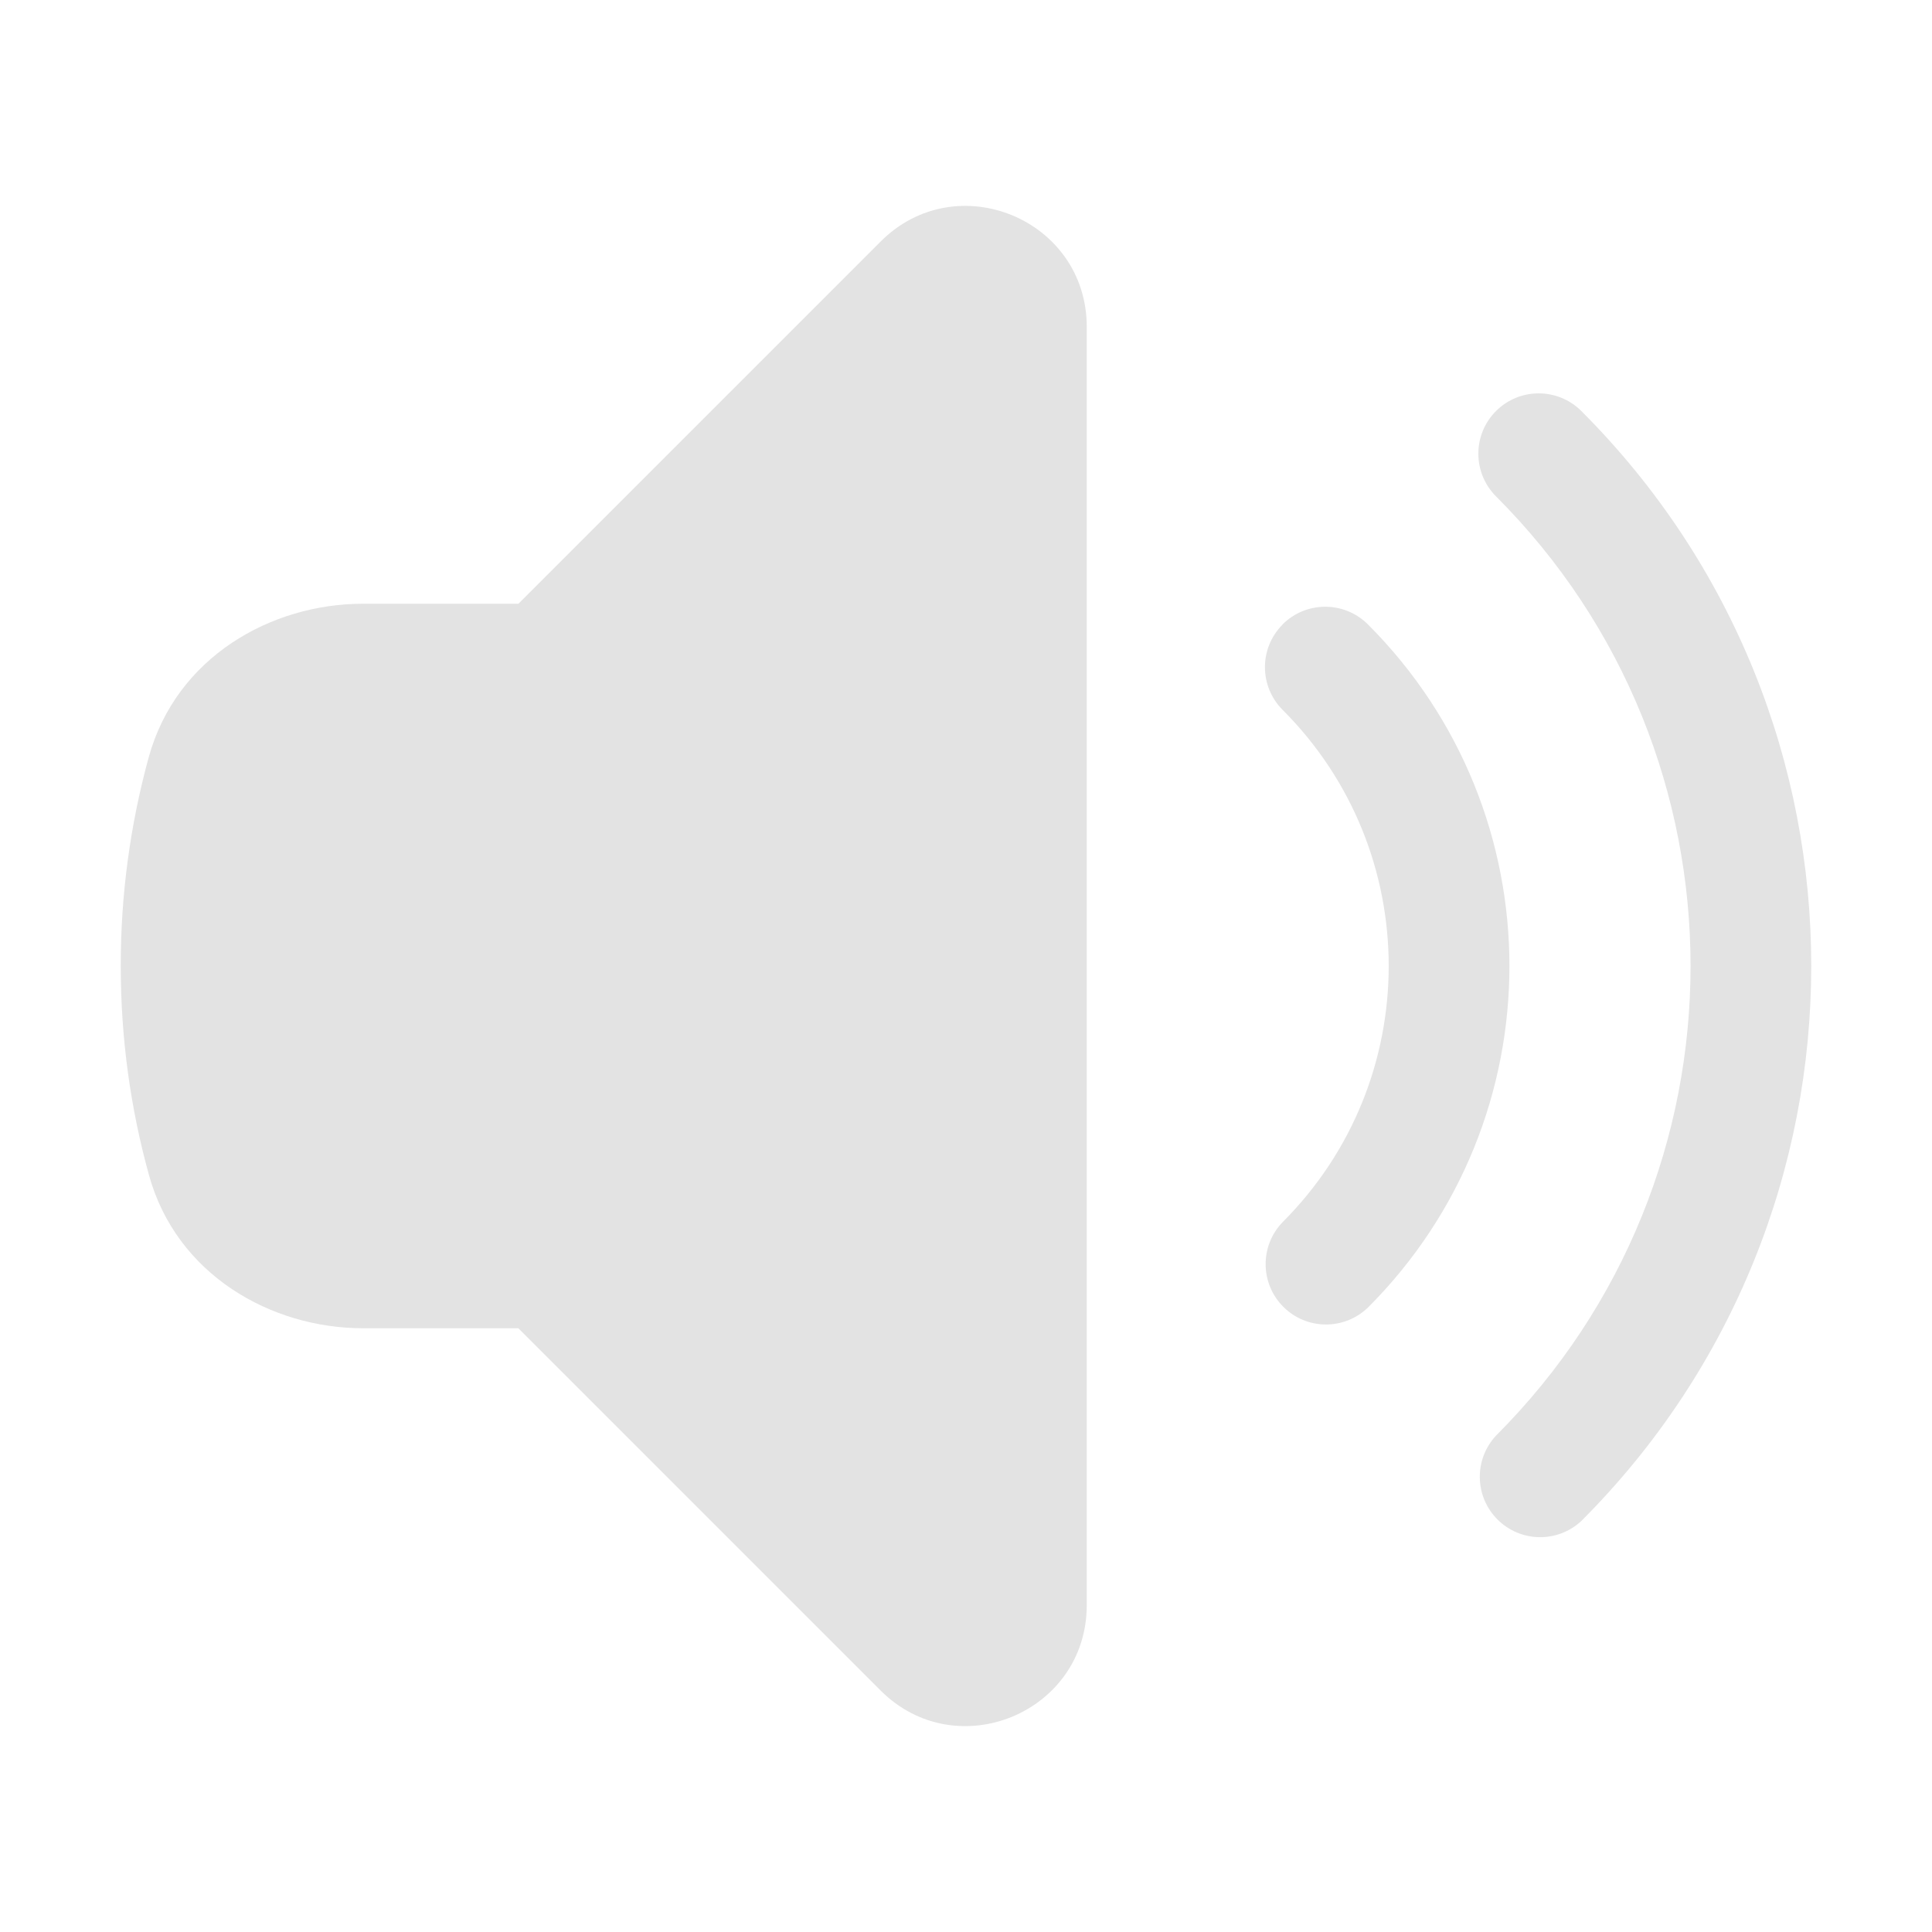
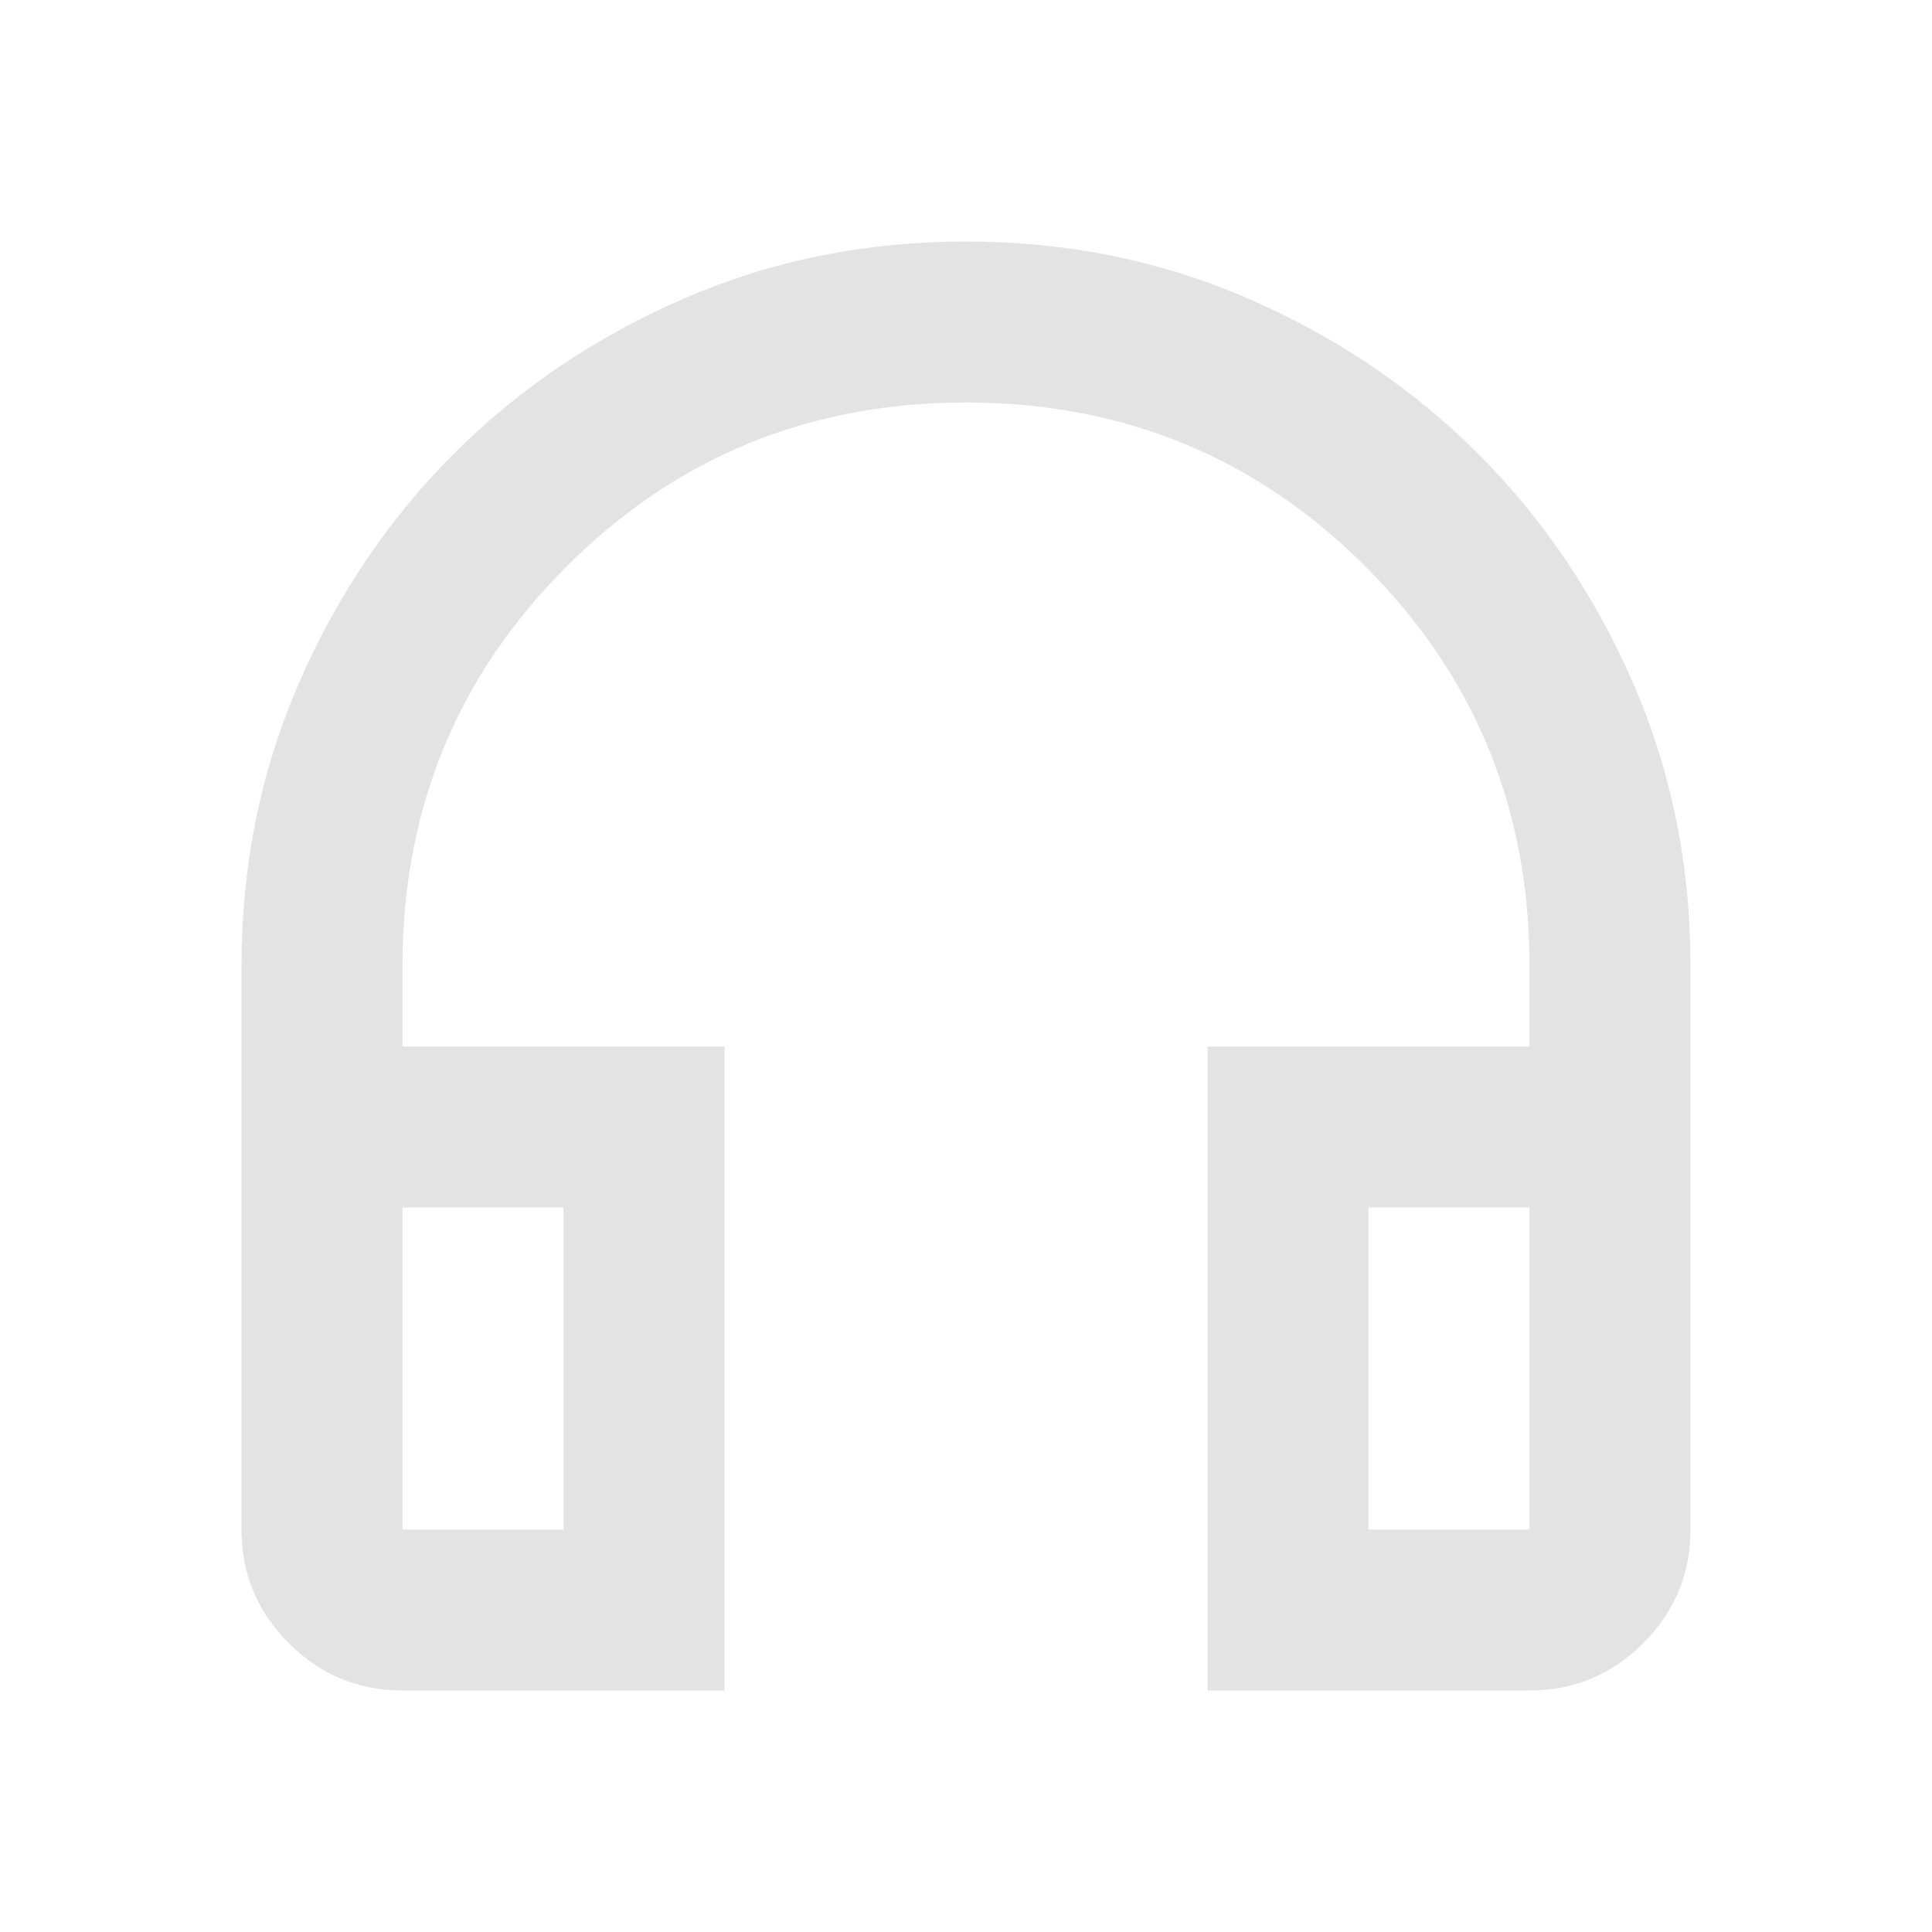
- <svg xmlns="http://www.w3.org/2000/svg" viewBox="0 0 24 24" fill="#e3e3e3">
-   <path d="M13.5 4.06c0-1.336-1.616-2.005-2.56-1.06l-4.5 4.5H4.508c-1.141 0-2.318.664-2.66 1.905A9.76 9.76 0 0 0 1.5 12c0 .898.121 1.768.35 2.595.341 1.24 1.518 1.905 2.659 1.905h1.93l4.5 4.5c.945.945 2.561.276 2.561-1.06V4.06ZM18.584 5.106a.75.75 0 0 1 1.06 0c3.808 3.807 3.808 9.98 0 13.788a.75.75 0 0 1-1.06-1.06 8.25 8.25 0 0 0 0-11.668.75.75 0 0 1 0-1.06Z" />
-   <path d="M15.932 7.757a.75.75 0 0 1 1.061 0 6 6 0 0 1 0 8.486.75.75 0 0 1-1.06-1.061 4.5 4.5 0 0 0 0-6.364.75.75 0 0 1 0-1.06Z" />
+ <svg xmlns="http://www.w3.org/2000/svg" height="24px" viewBox="0 -960 960 960" width="24px" fill="#e3e3e3">
+   <path d="M360-120H200q-33 0-56.5-23.5T120-200v-280q0-75 28.5-140.5t77-114q48.5-48.5 114-77T480-840q75 0 140.5 28.5t114 77q48.5 48.5 77 114T840-480v280q0 33-23.5 56.5T760-120H600v-320h160v-40q0-117-81.5-198.5T480-760q-117 0-198.5 81.5T200-480v40h160v320Zm-80-240h-80v160h80v-160Zm400 0v160h80v-160h-80Zm-400 0h-80 80Zm400 0h80-80Z" />
</svg>
